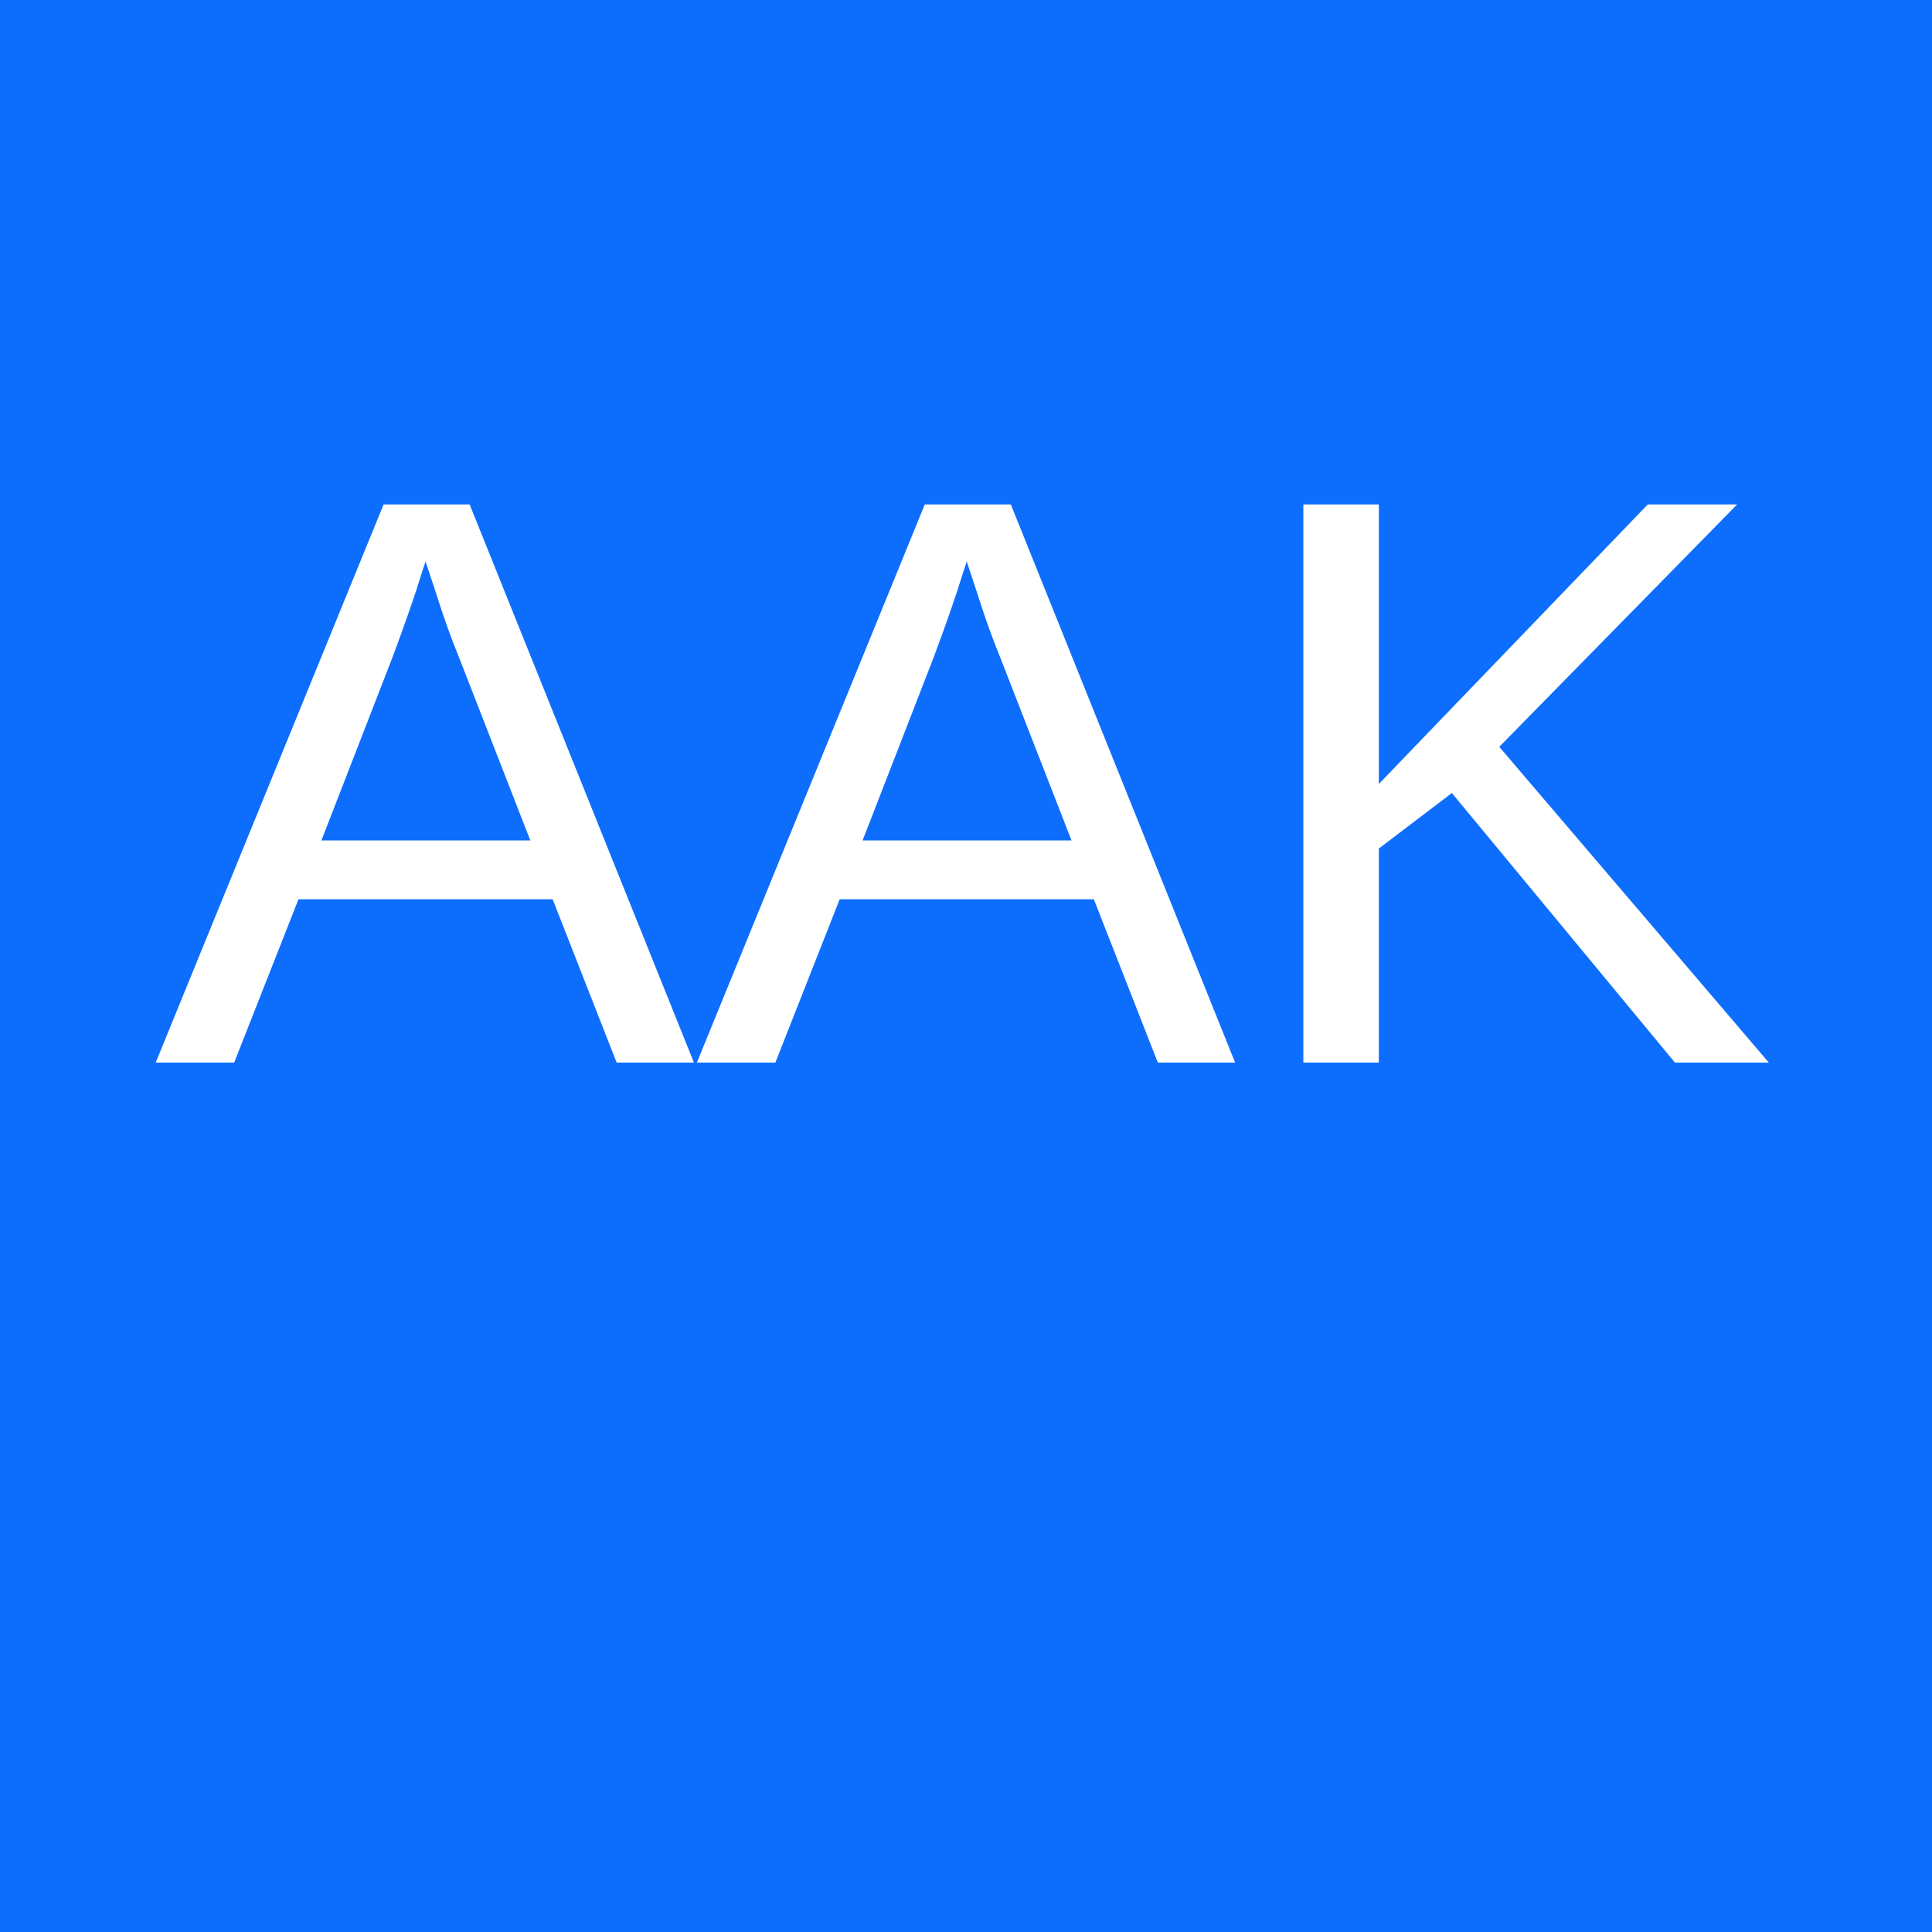
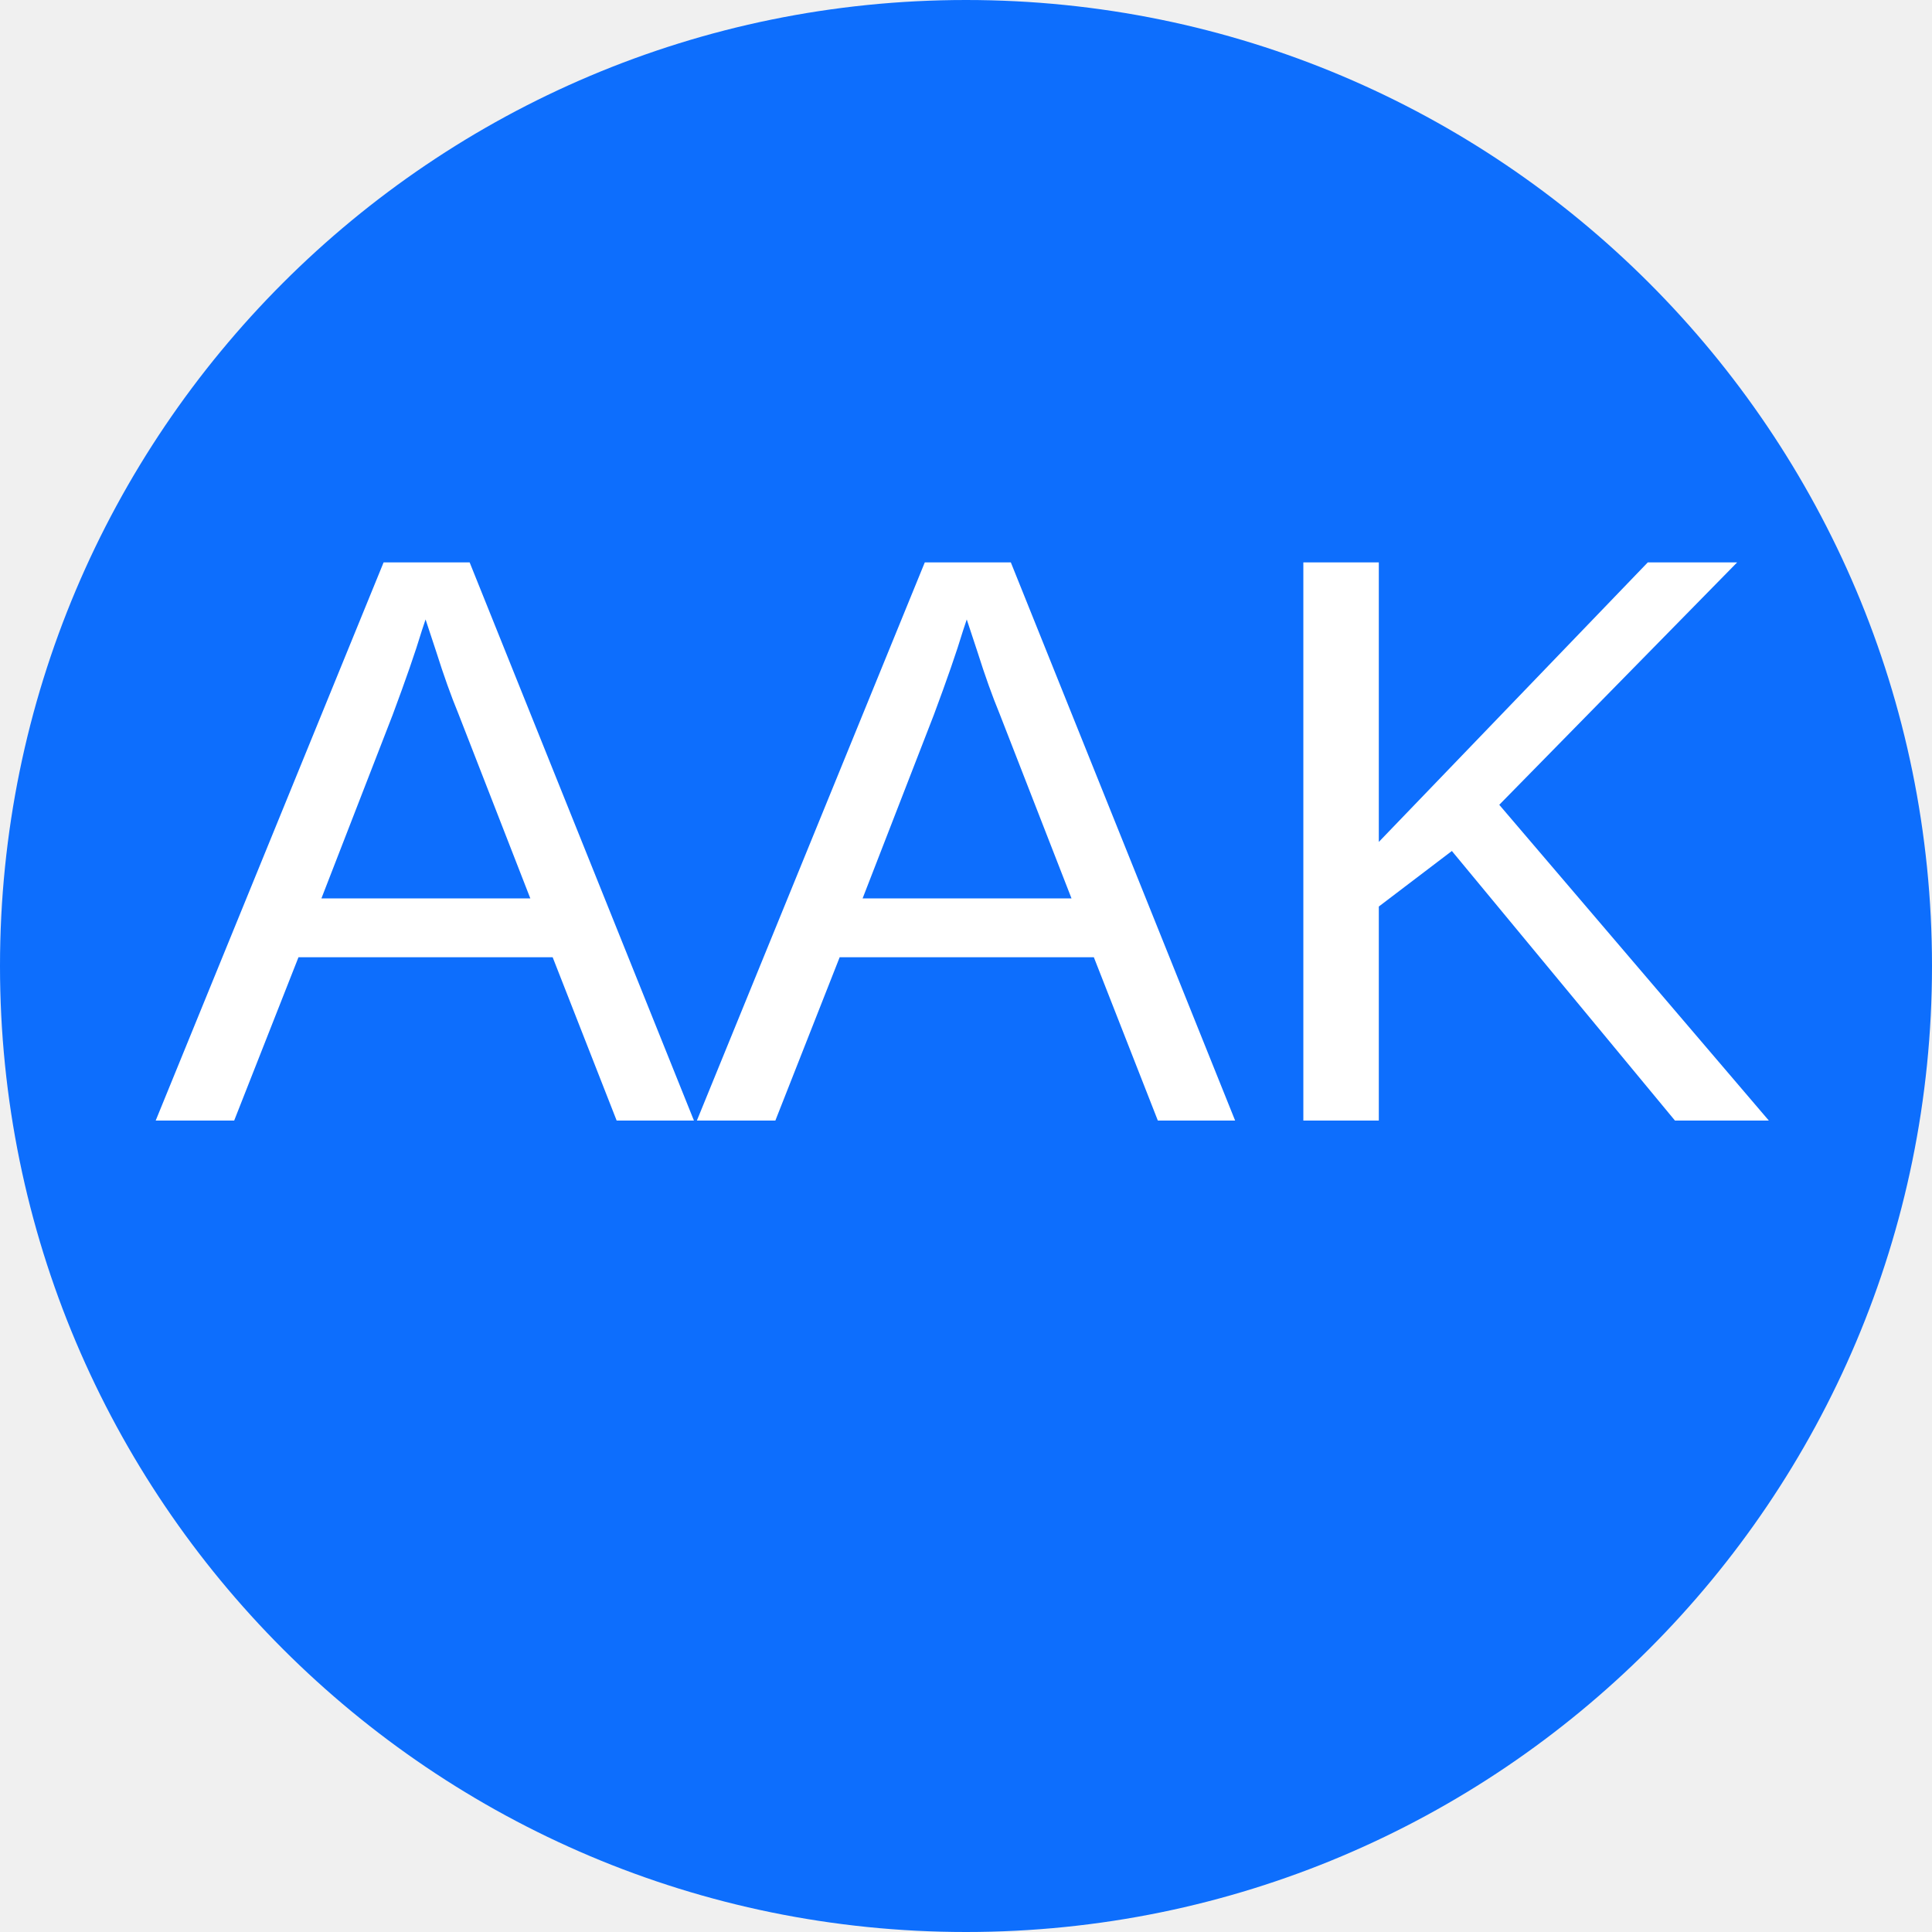
<svg xmlns="http://www.w3.org/2000/svg" viewBox="0 0 100 100">
-   <rect width="100" height="100" fill="#0d6efd" />
-   <text x="50%" y="55%" font-size="42" text-anchor="middle" fill="white" font-family="Arial, sans-serif">
+   <circle cx="50" cy="50" r="50" fill="#0d6efd" />
+   <text x="50%" y="58%" font-size="42" text-anchor="middle" fill="white" font-family="Arial, sans-serif">
    AAK
  </text>
</svg>
